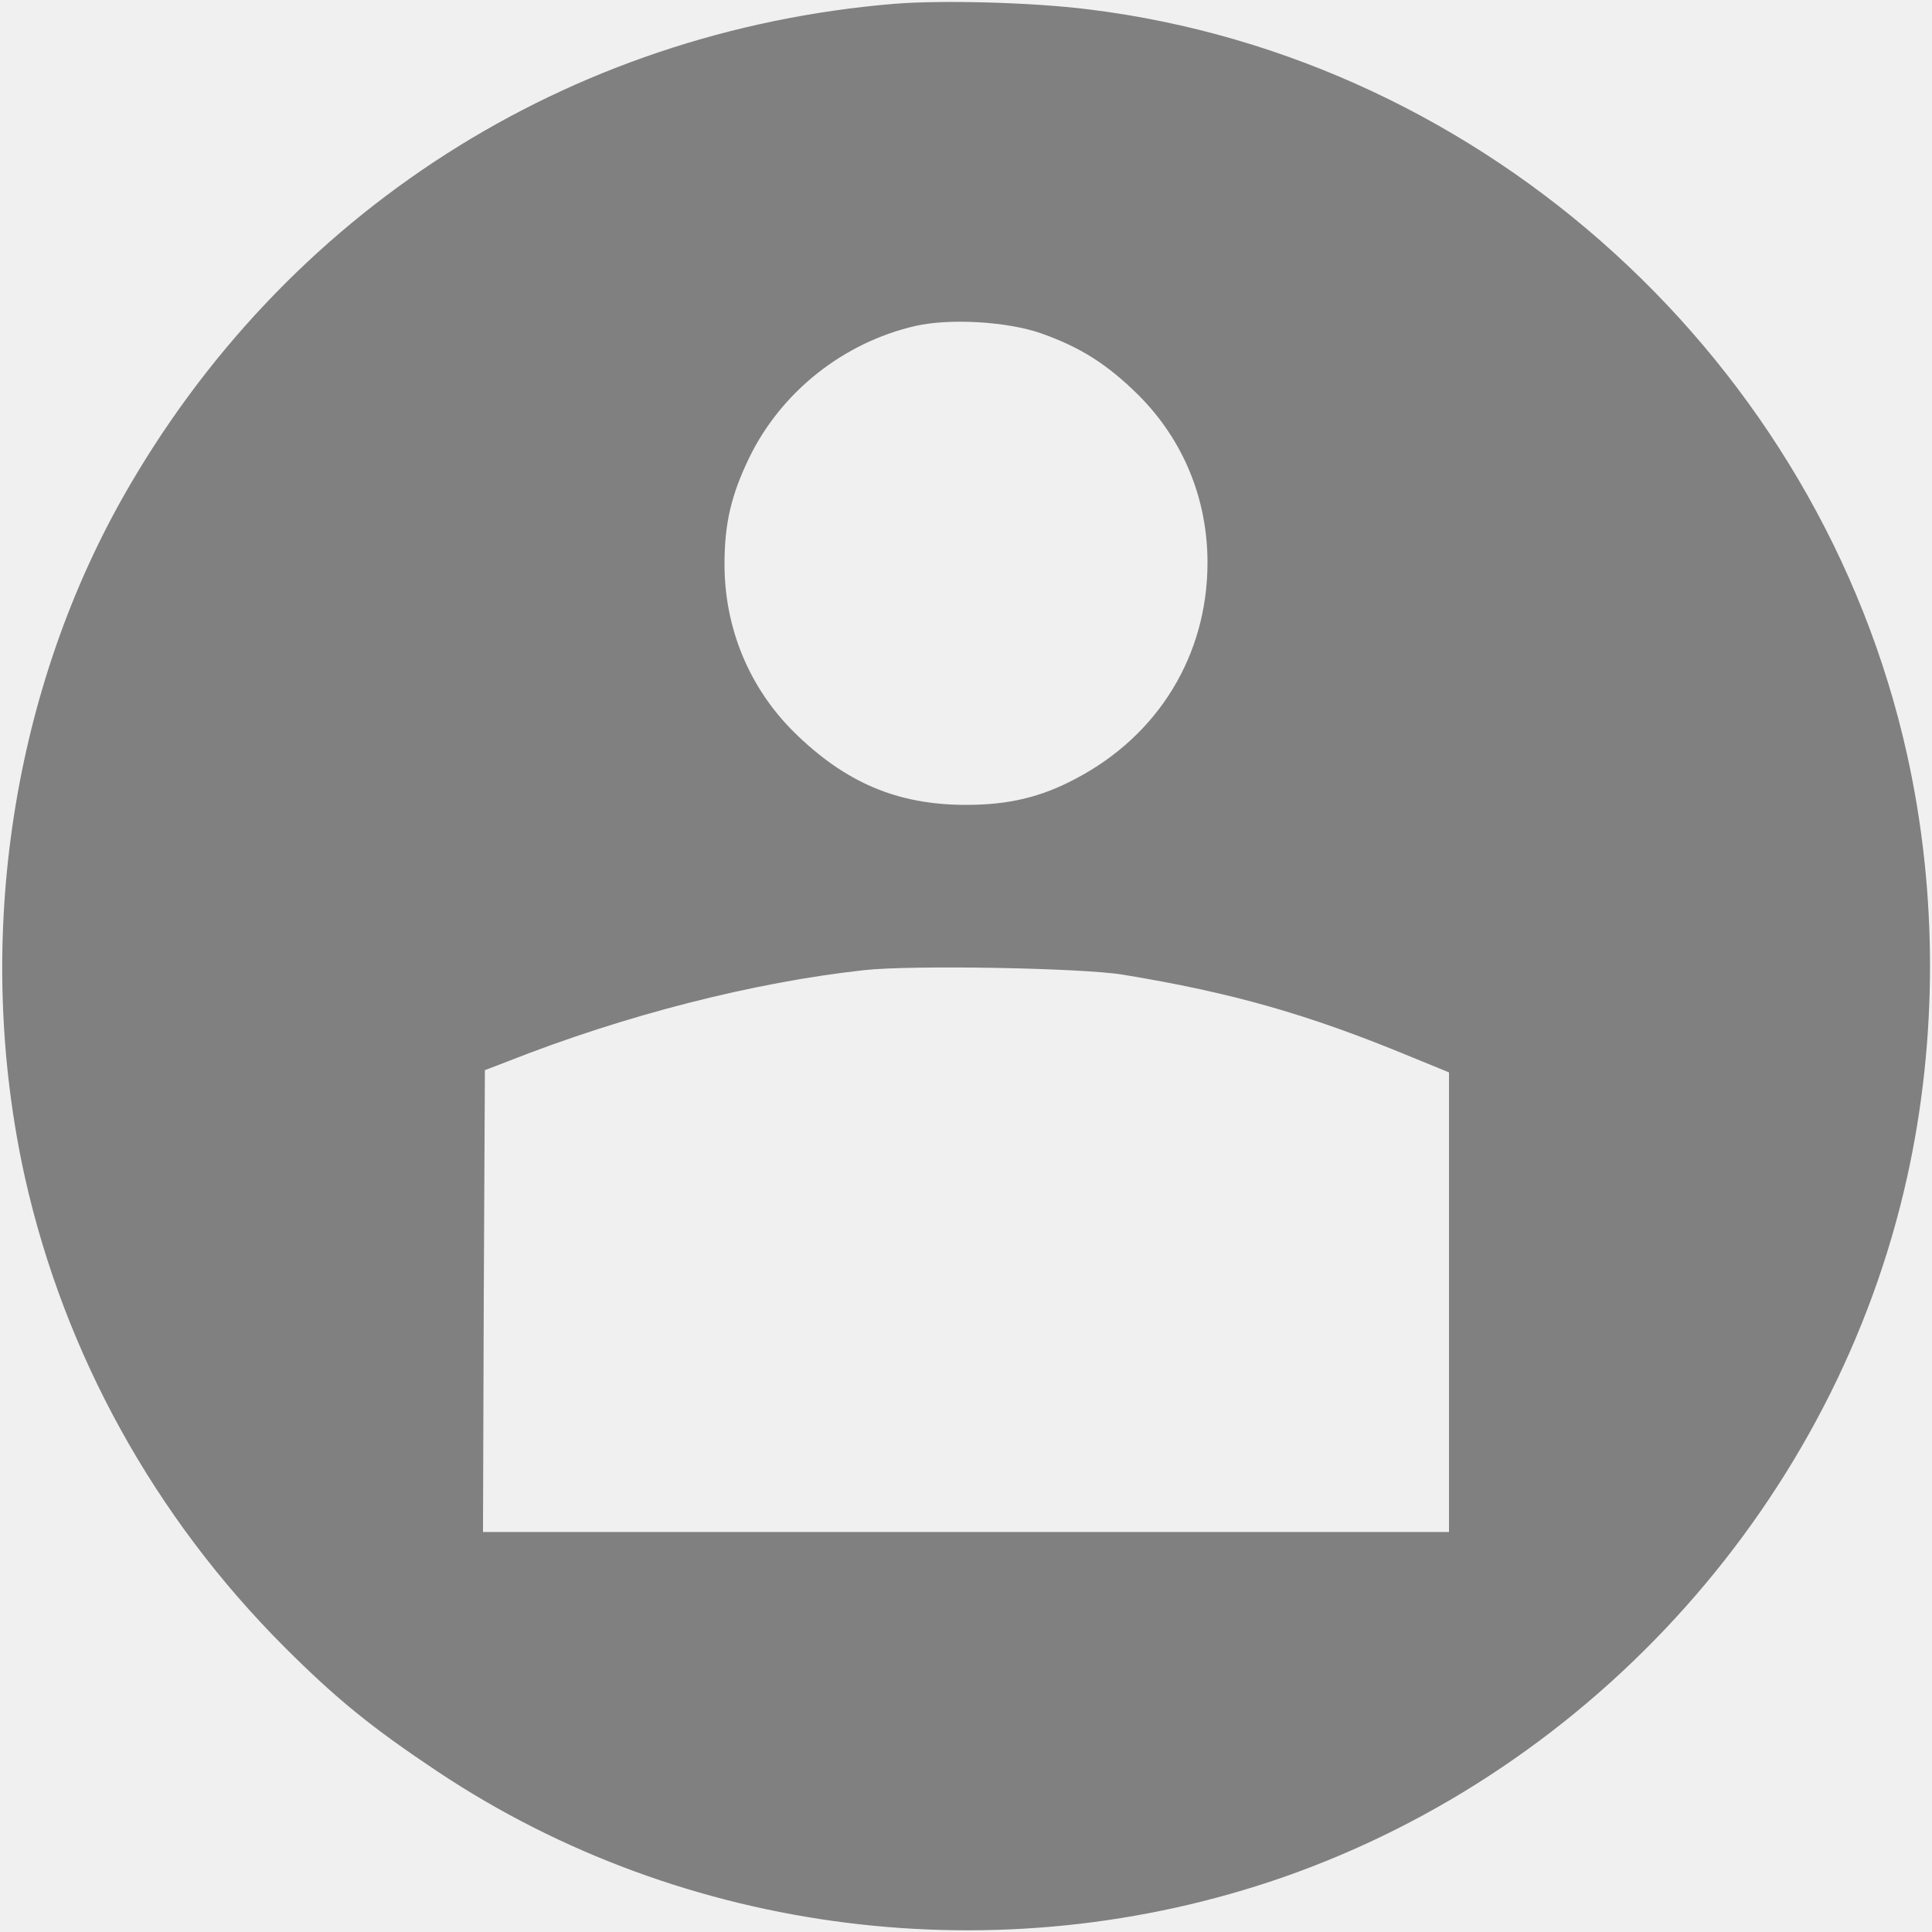
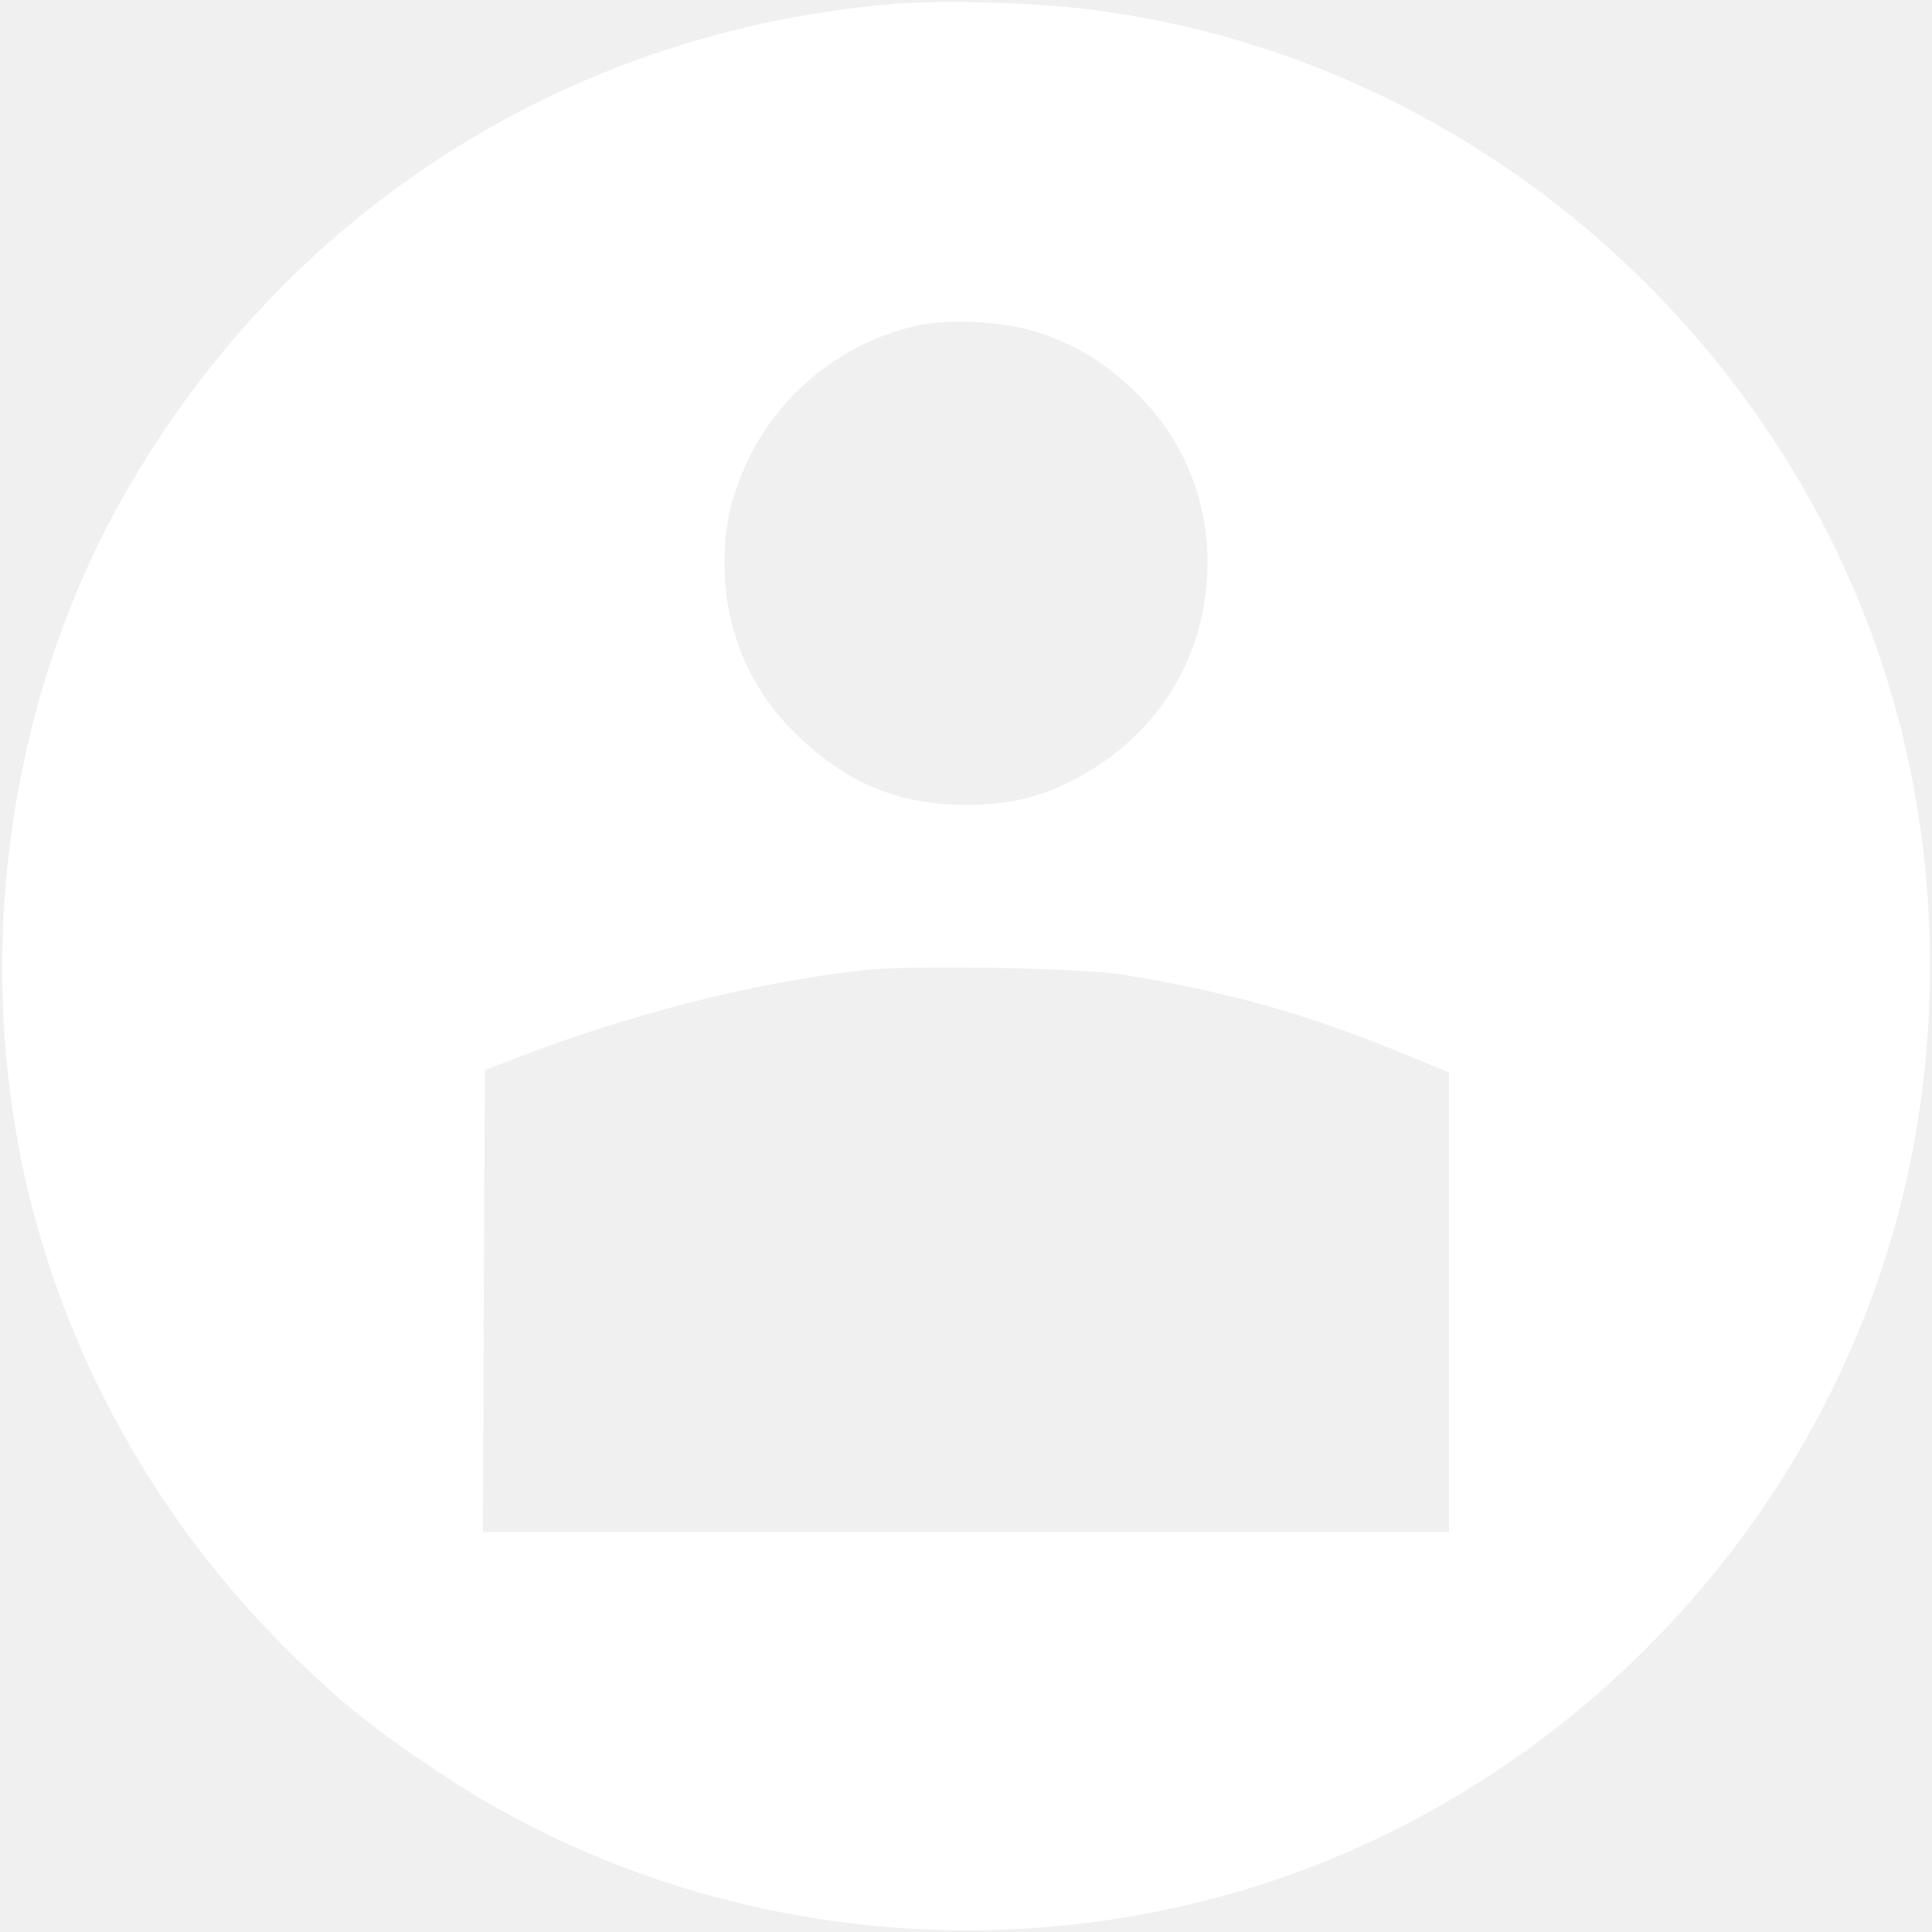
<svg xmlns="http://www.w3.org/2000/svg" version="1.0" width="512pt" height="512pt" viewBox="0 0 512 512" preserveAspectRatio="xMidYMid meet">
-   <g transform="translate(0,512) scale(0.1,-0.1)" fill="gray" stroke="none">
+   <g transform="translate(0,512) scale(0.1,-0.1)" fill="white" stroke="none">
    <path d="M2371 5110 c-868 -72 -1619 -553 -2046 -1309 -299 -531 -394 -1191 -259 -1801 105 -469 344 -901 688 -1245 138 -138 232 -214 406 -330 653 -435 1492 -540 2240 -280 828 289 1465 1003 1654 1855 81 365 81 755 0 1120 -231 1040 -1114 1845 -2168 1975 -150 19 -388 25 -515 15z m387 -873 c105 -37 176 -82 259 -164 119 -119 183 -275 183 -444 0 -245 -130 -458 -350 -573 -92 -49 -178 -69 -290 -69 -182 0 -320 59 -456 193 -119 118 -184 276 -184 445 0 108 18 184 66 283 85 174 249 304 439 348 92 21 243 12 333 -19z m218 -1700 c291 -48 491 -105 764 -218 l100 -41 0 -609 0 -609 -1280 0 -1280 0 2 612 3 612 60 23 c311 123 653 210 945 242 125 14 576 6 686 -12z" />
  </g>
</svg>
